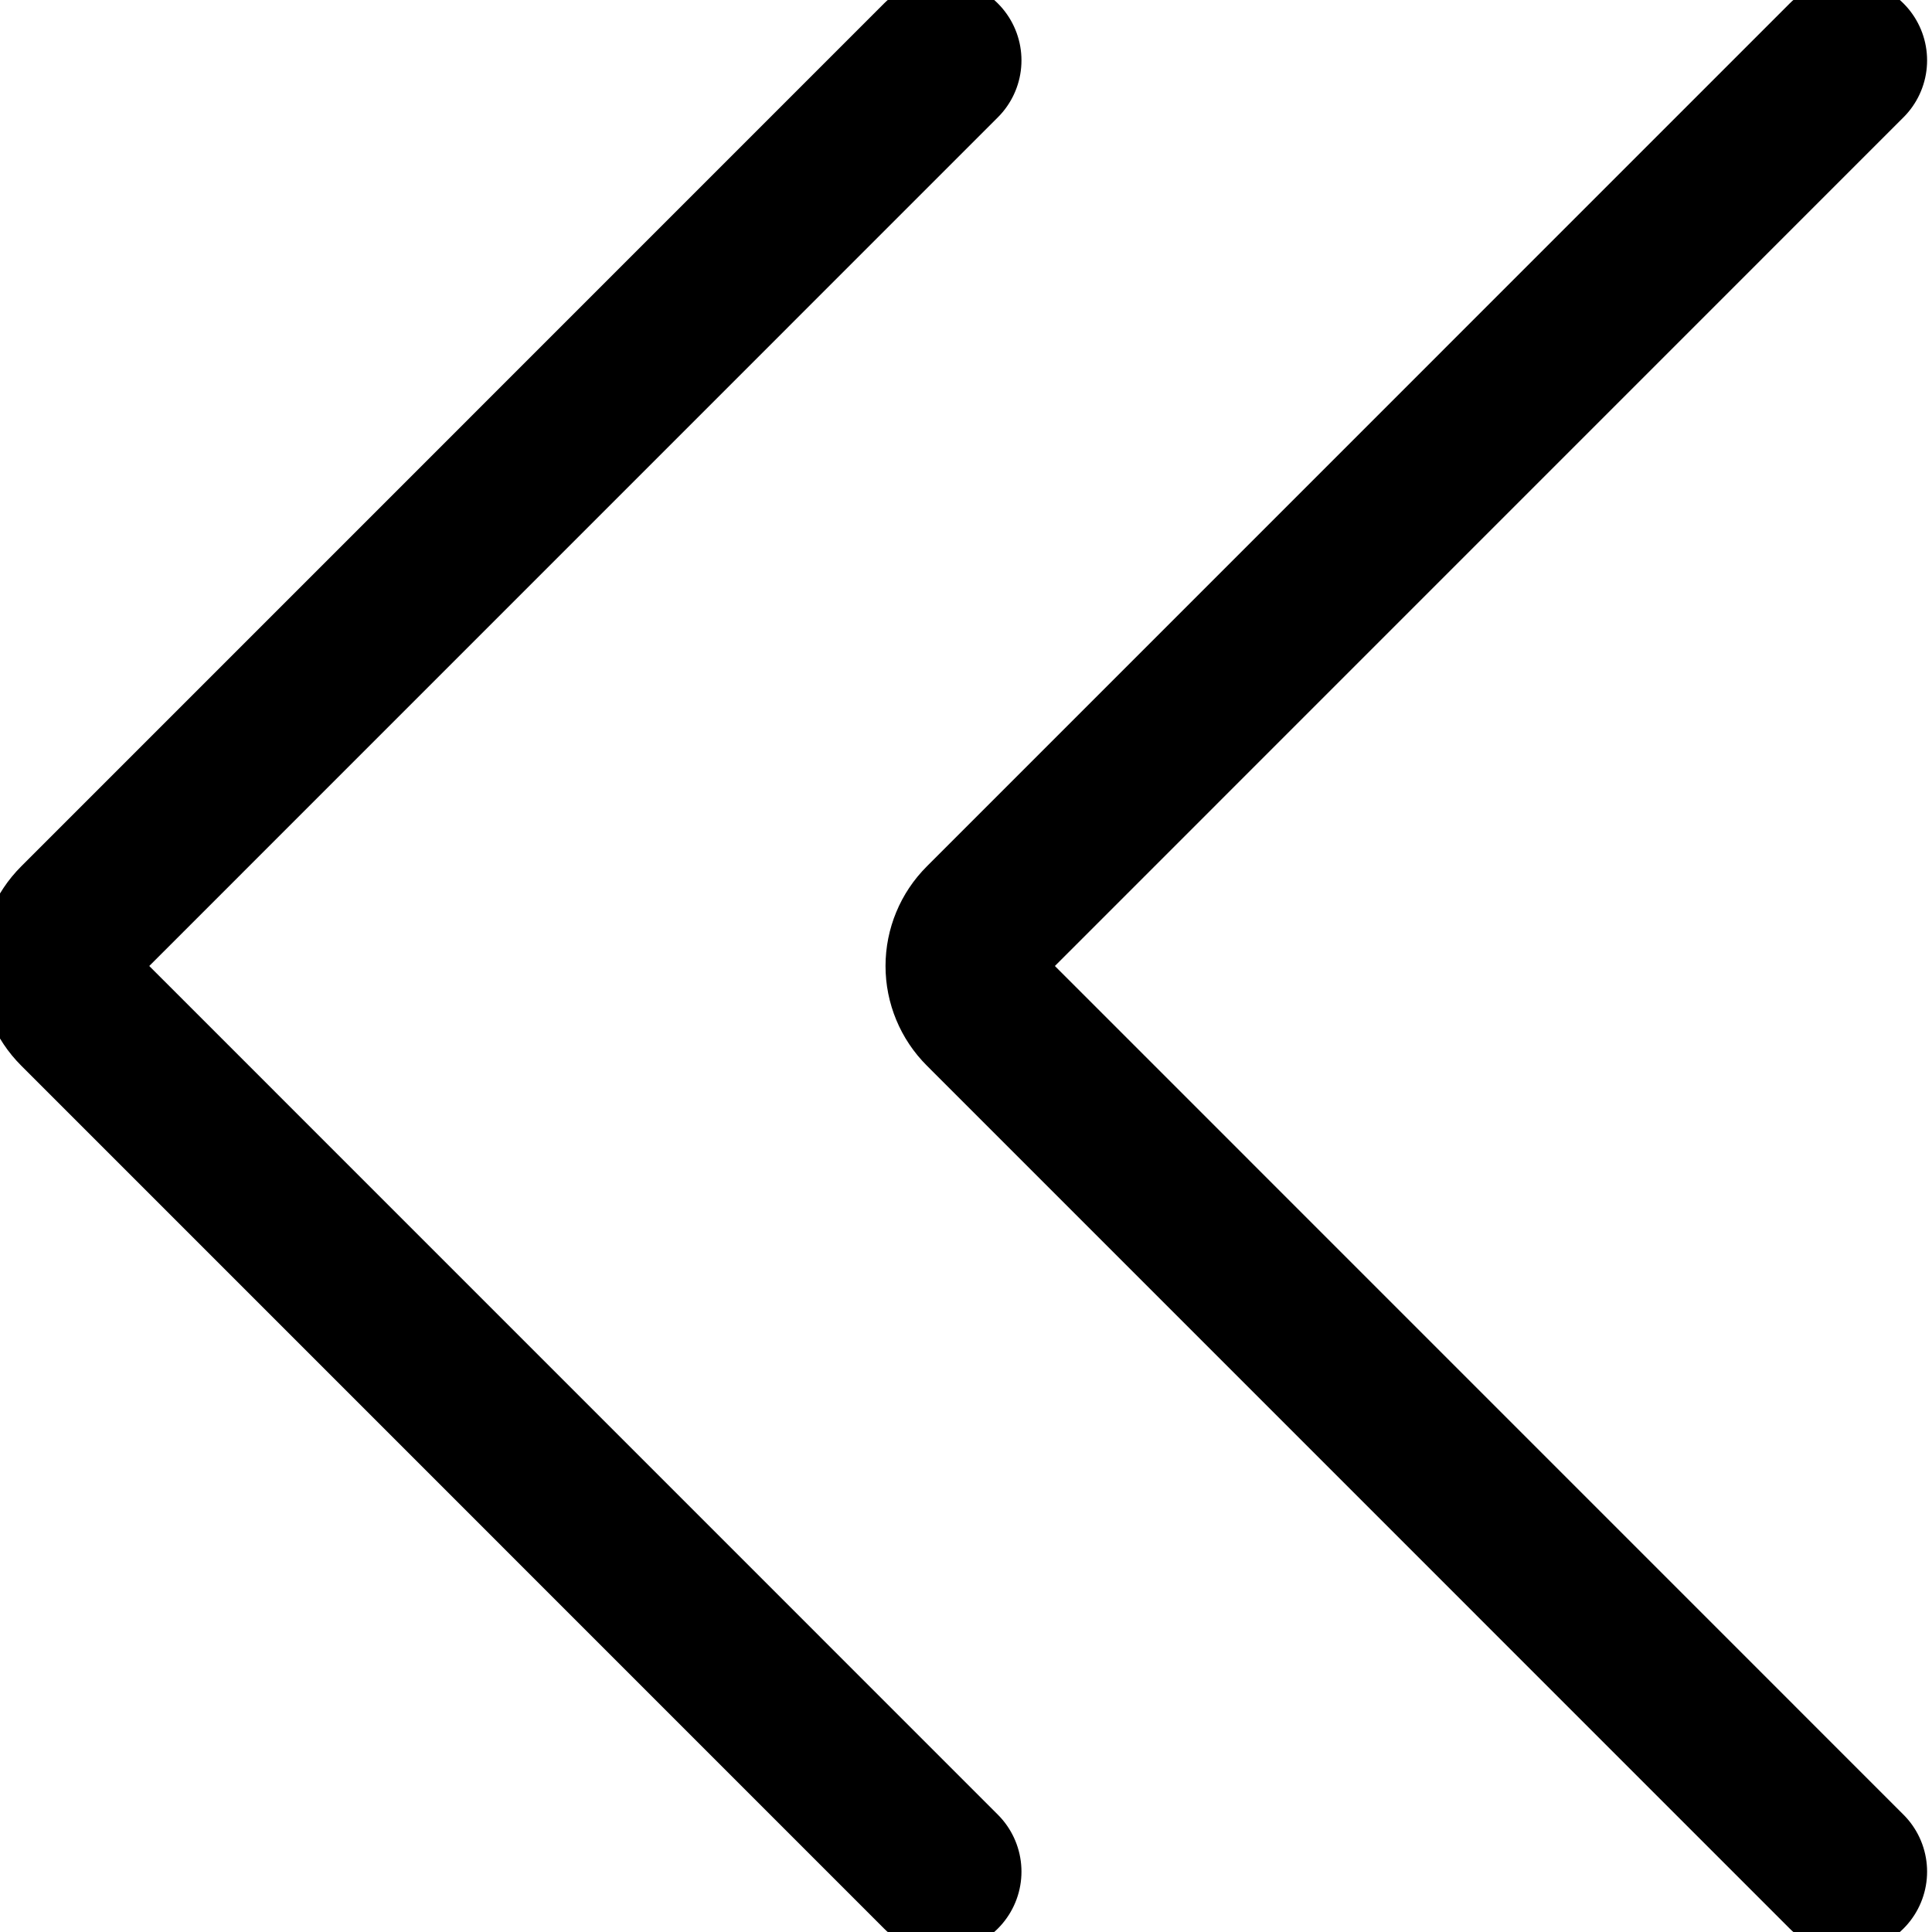
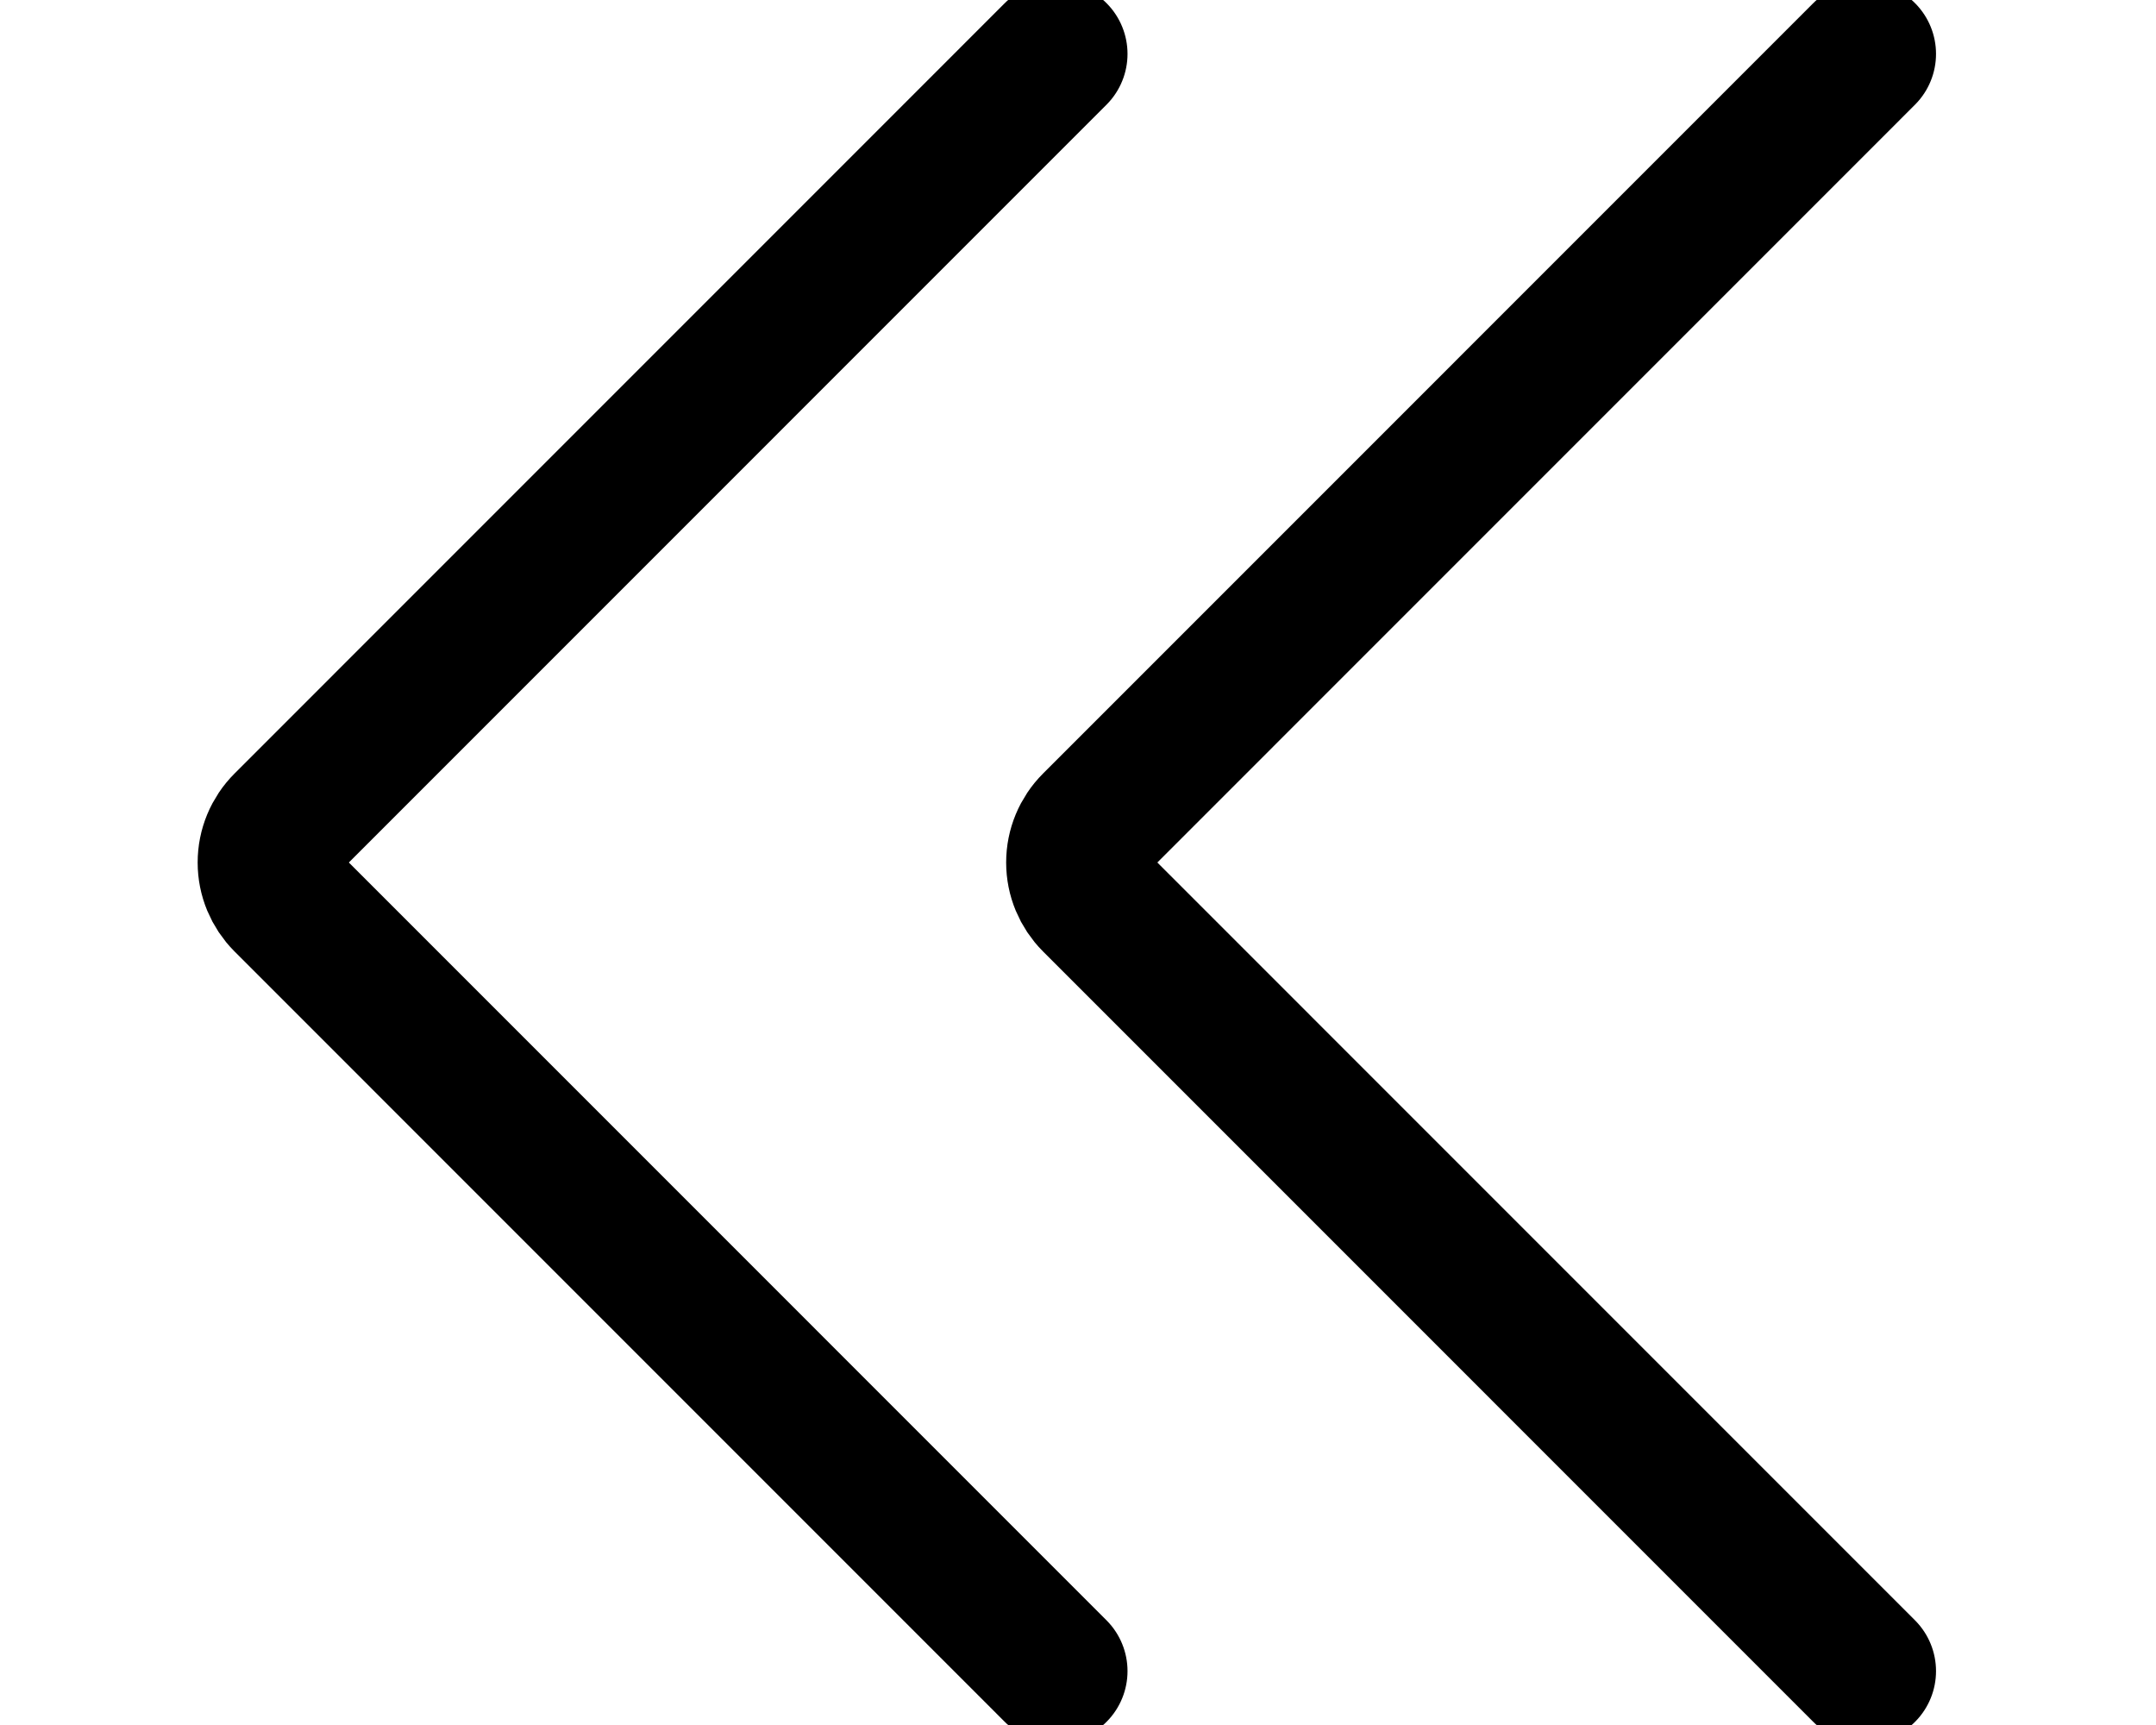
- <svg xmlns="http://www.w3.org/2000/svg" id="pagination-first-svg" viewBox="0 0 24 24">
+ <svg xmlns="http://www.w3.org/2000/svg" id="pagination-first-svg" viewBox="-3 0 30 24">
  <path d="M11.689 23.25L.97 12.53a.749.749 0 010-1.06L11.689.75m11.25 22.5L12.22 12.53a.749.749 0 010-1.06L22.939.75" vector-effect="non-scaling-stroke" fill="none" stroke="currentColor" stroke-linecap="round" stroke-linejoin="round" stroke-width="2" fill-rule="evenodd" />
</svg>
